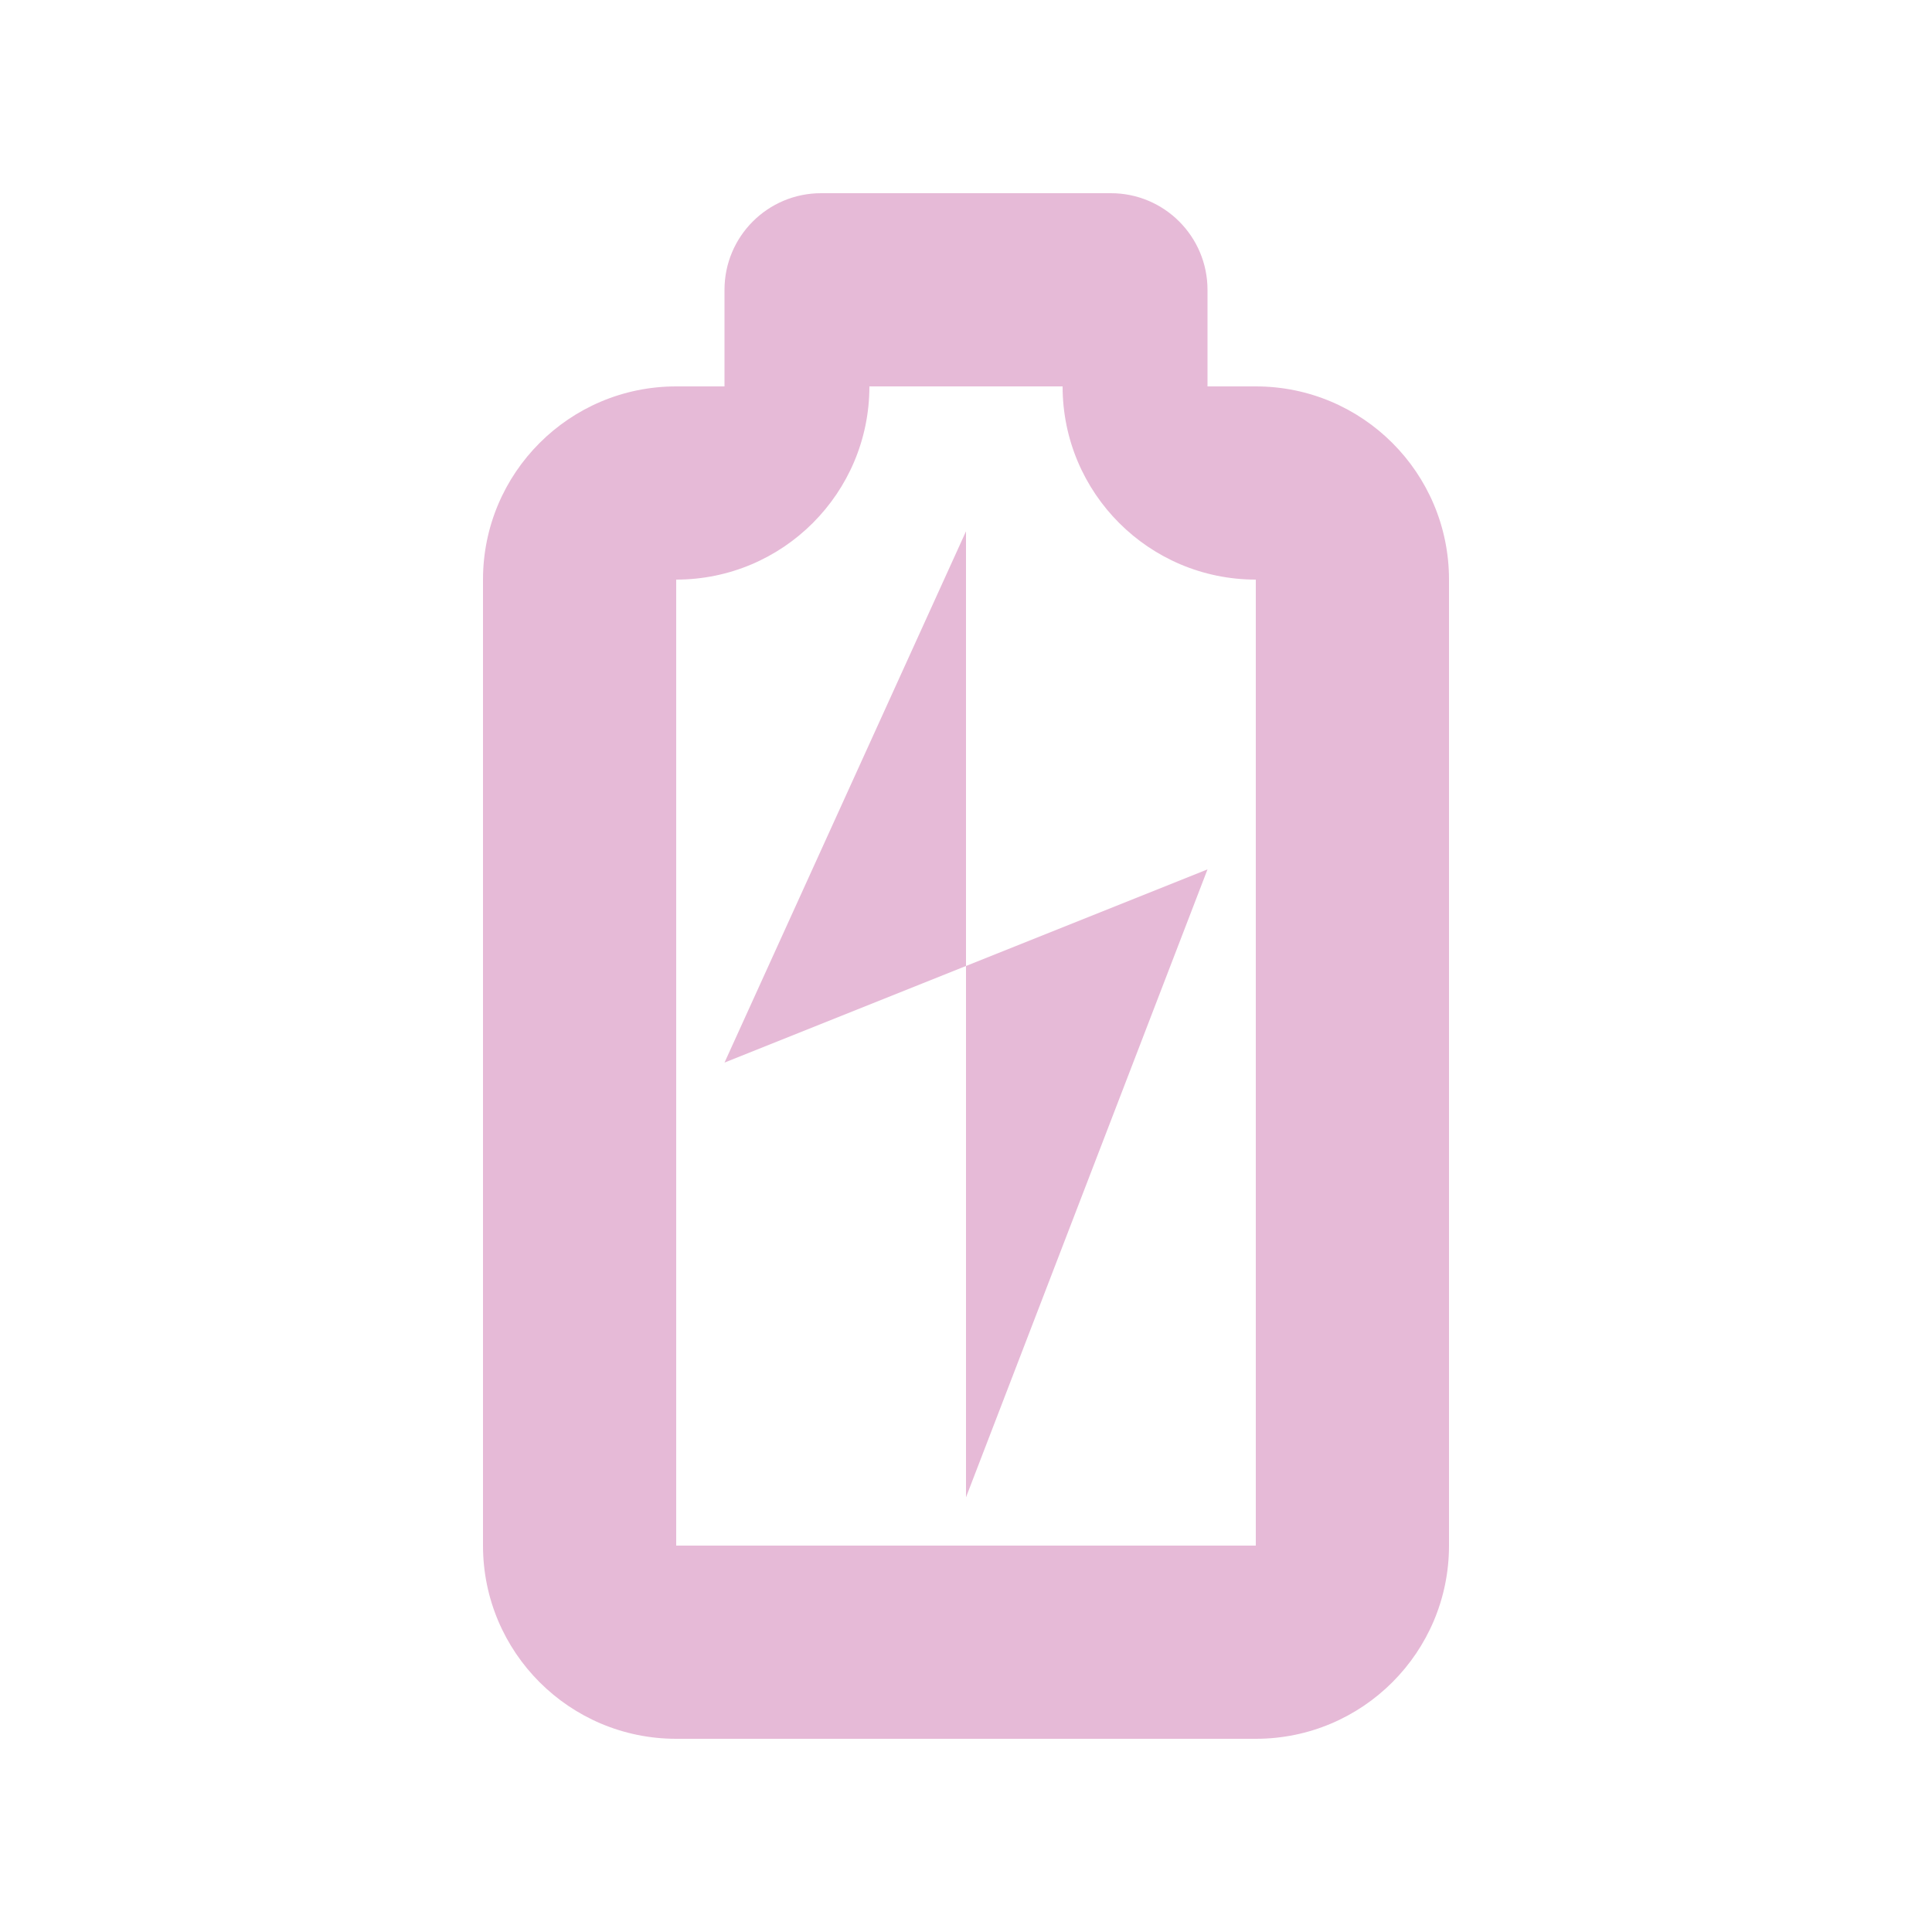
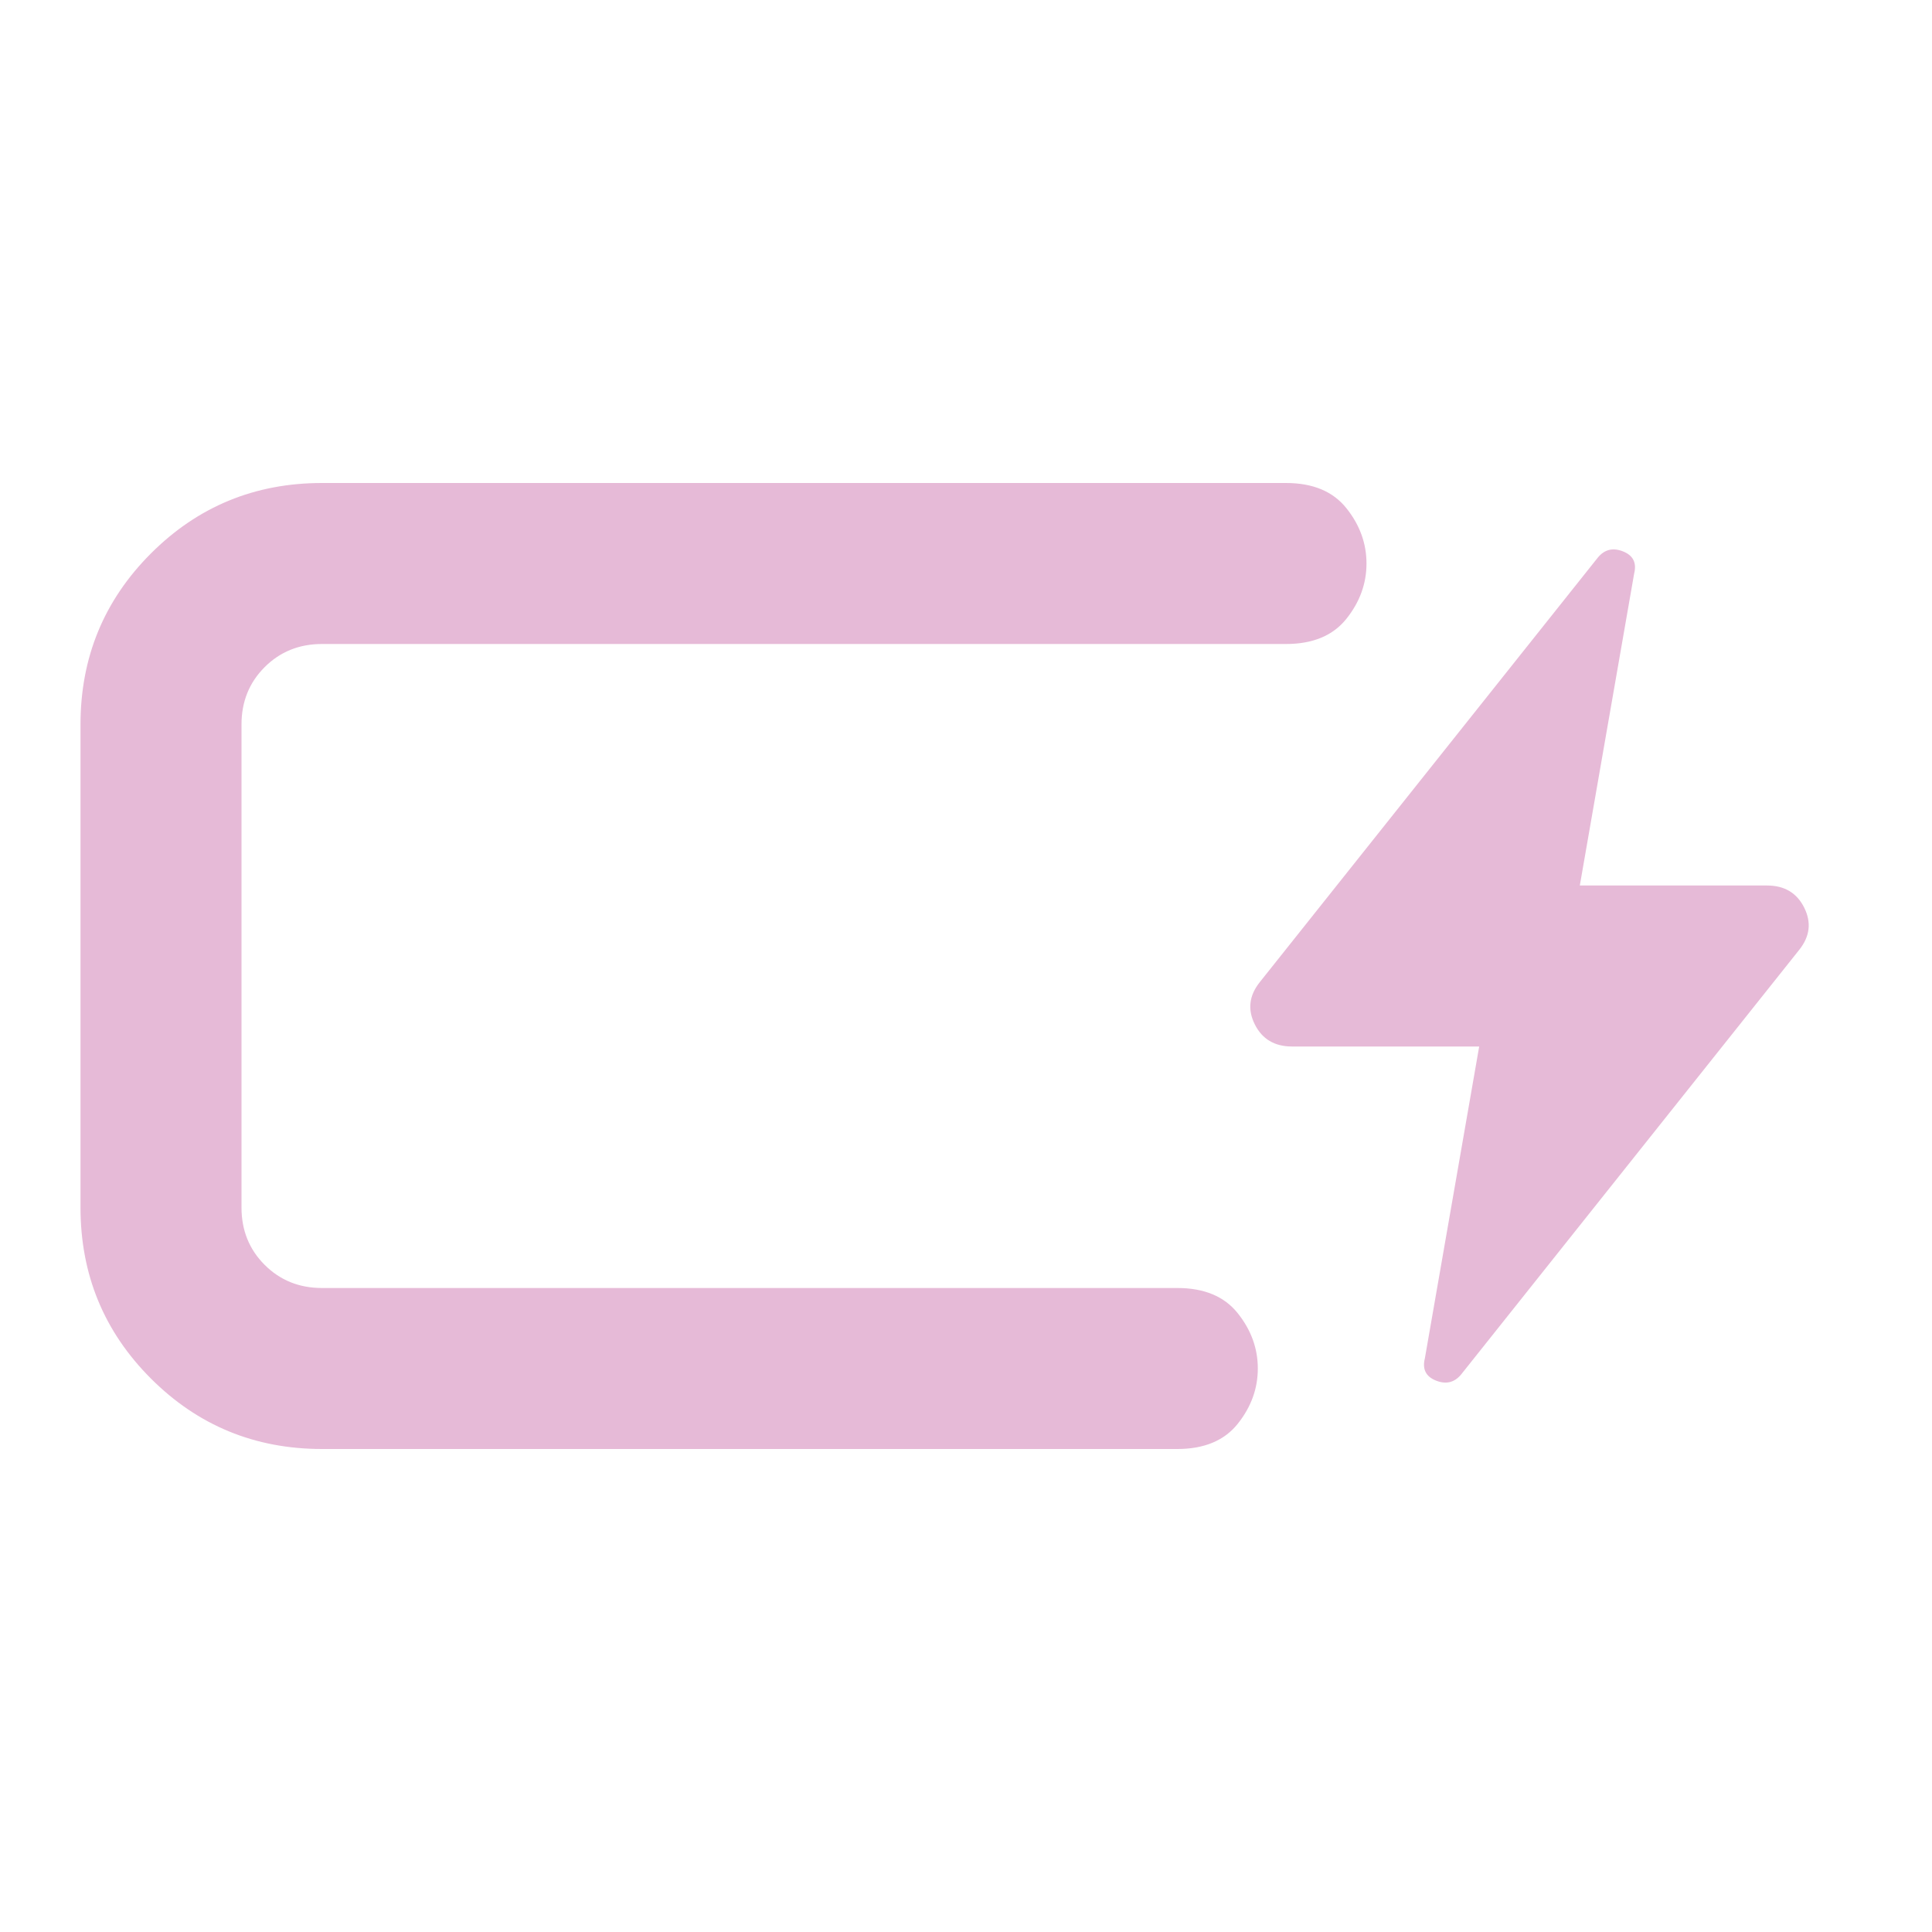
- <svg xmlns="http://www.w3.org/2000/svg" viewBox="0 0 200 200">
-   <path d="M50 160 a20,20 0 0 0 20,20 L130 180 a20,20 0 0 0 20,-20 L150 60 a20,20 0 0 0 -20,-20 L125 40 L125 30 a10,10 0 0 0 -10,-10 L85 20 a10,10 0 0 0 -10,10 L75 40 L70 40 a20,20 0 0 0 -20,20 L50 160 M70 160 L70 60 a20,20 0 0 0 20,-20 L110 40 a20,20 0 0 0 20,20 L130 60 L130 160 L70 160" fill="#e6bad7" />
-   <path d="M100 155 L125 90 L75 110 L100 55 L100 155" fill="#e6bad7" />
+ <svg xmlns="http://www.w3.org/2000/svg" height="24px" viewBox="0 -960 960 960" width="24px" fill="#e6bad7">
+   <path d="M160-240q-50 0-85-35t-35-85v-240q0-50 35-85t85-35h479q20 0 30 12.5t10 27.5q0 15-10 27.5T639-640H160q-17 0-28.5 11.5T120-600v240q0 17 11.5 28.5T160-320h425q20 0 30 12.5t10 27.5q0 15-10 27.5T585-240H160Zm-40-80v-320 320Zm615-120h-93q-13 0-18.5-11t2.5-21l168-211q5-6 12.5-3t5.5 11l-27 155h93q13 0 18.5 11t-2.5 21L726-277q-5 6-12.5 3t-5.5-11l27-155Z" />
</svg>
